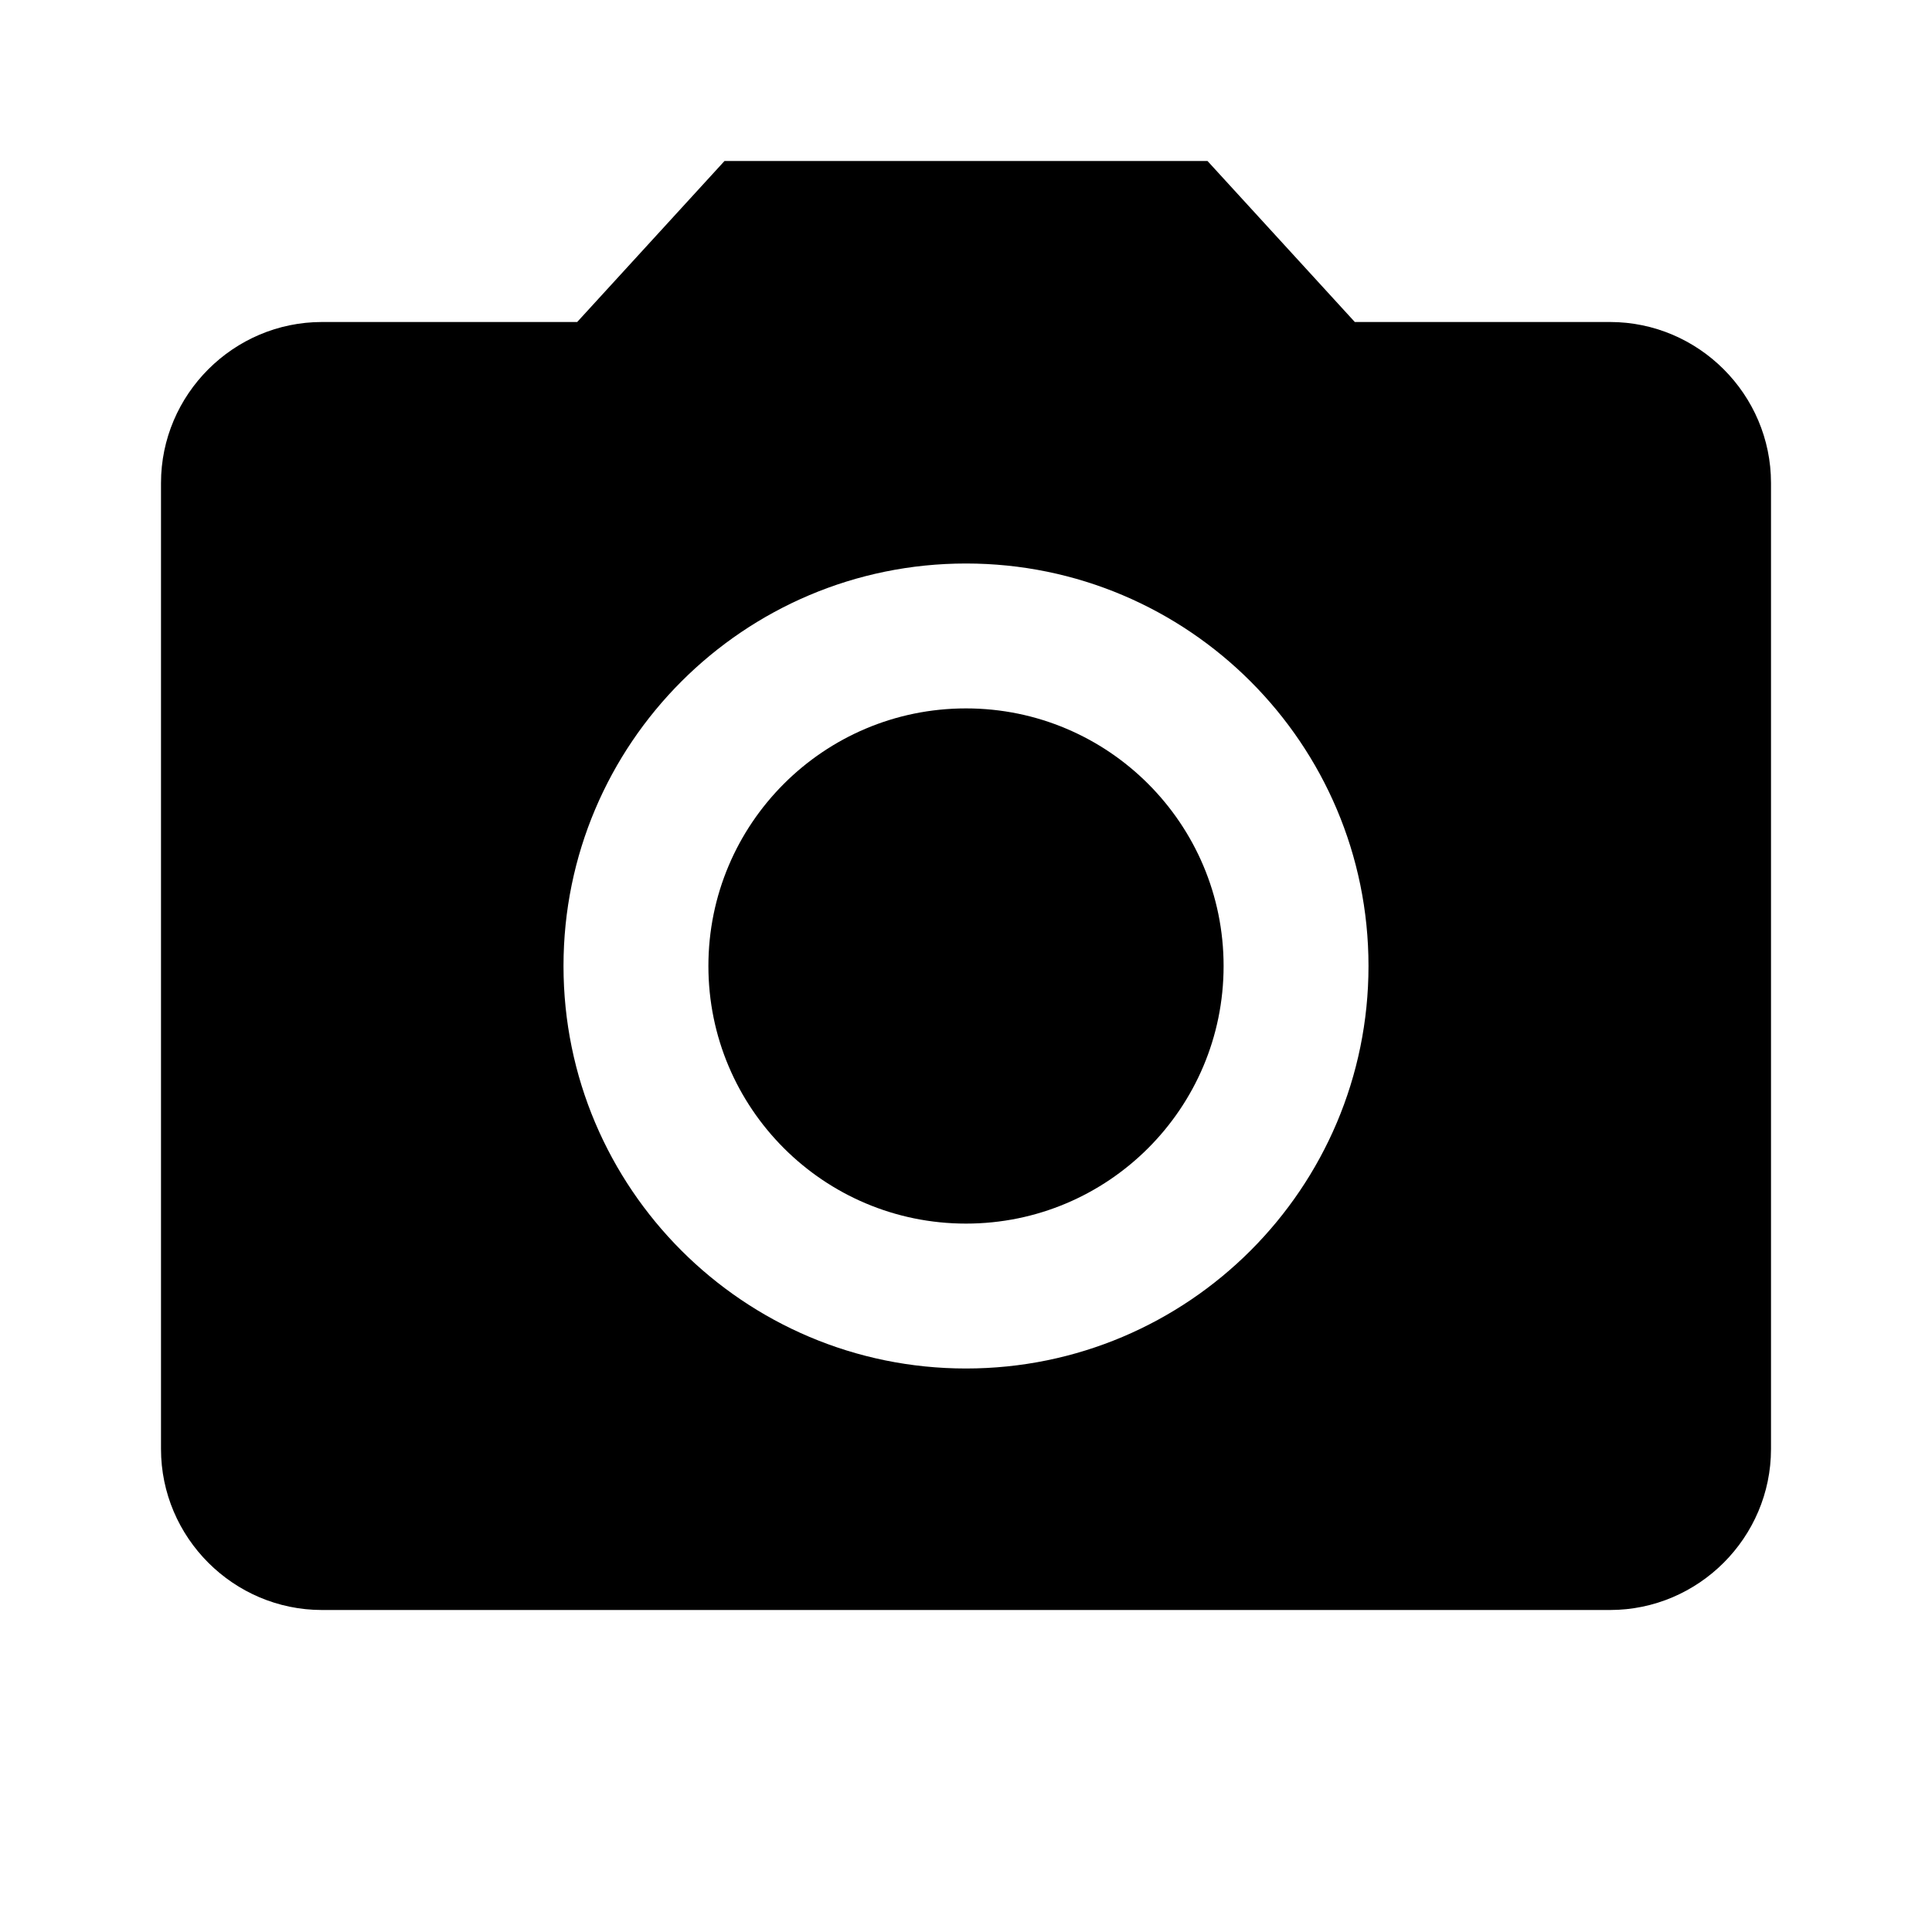
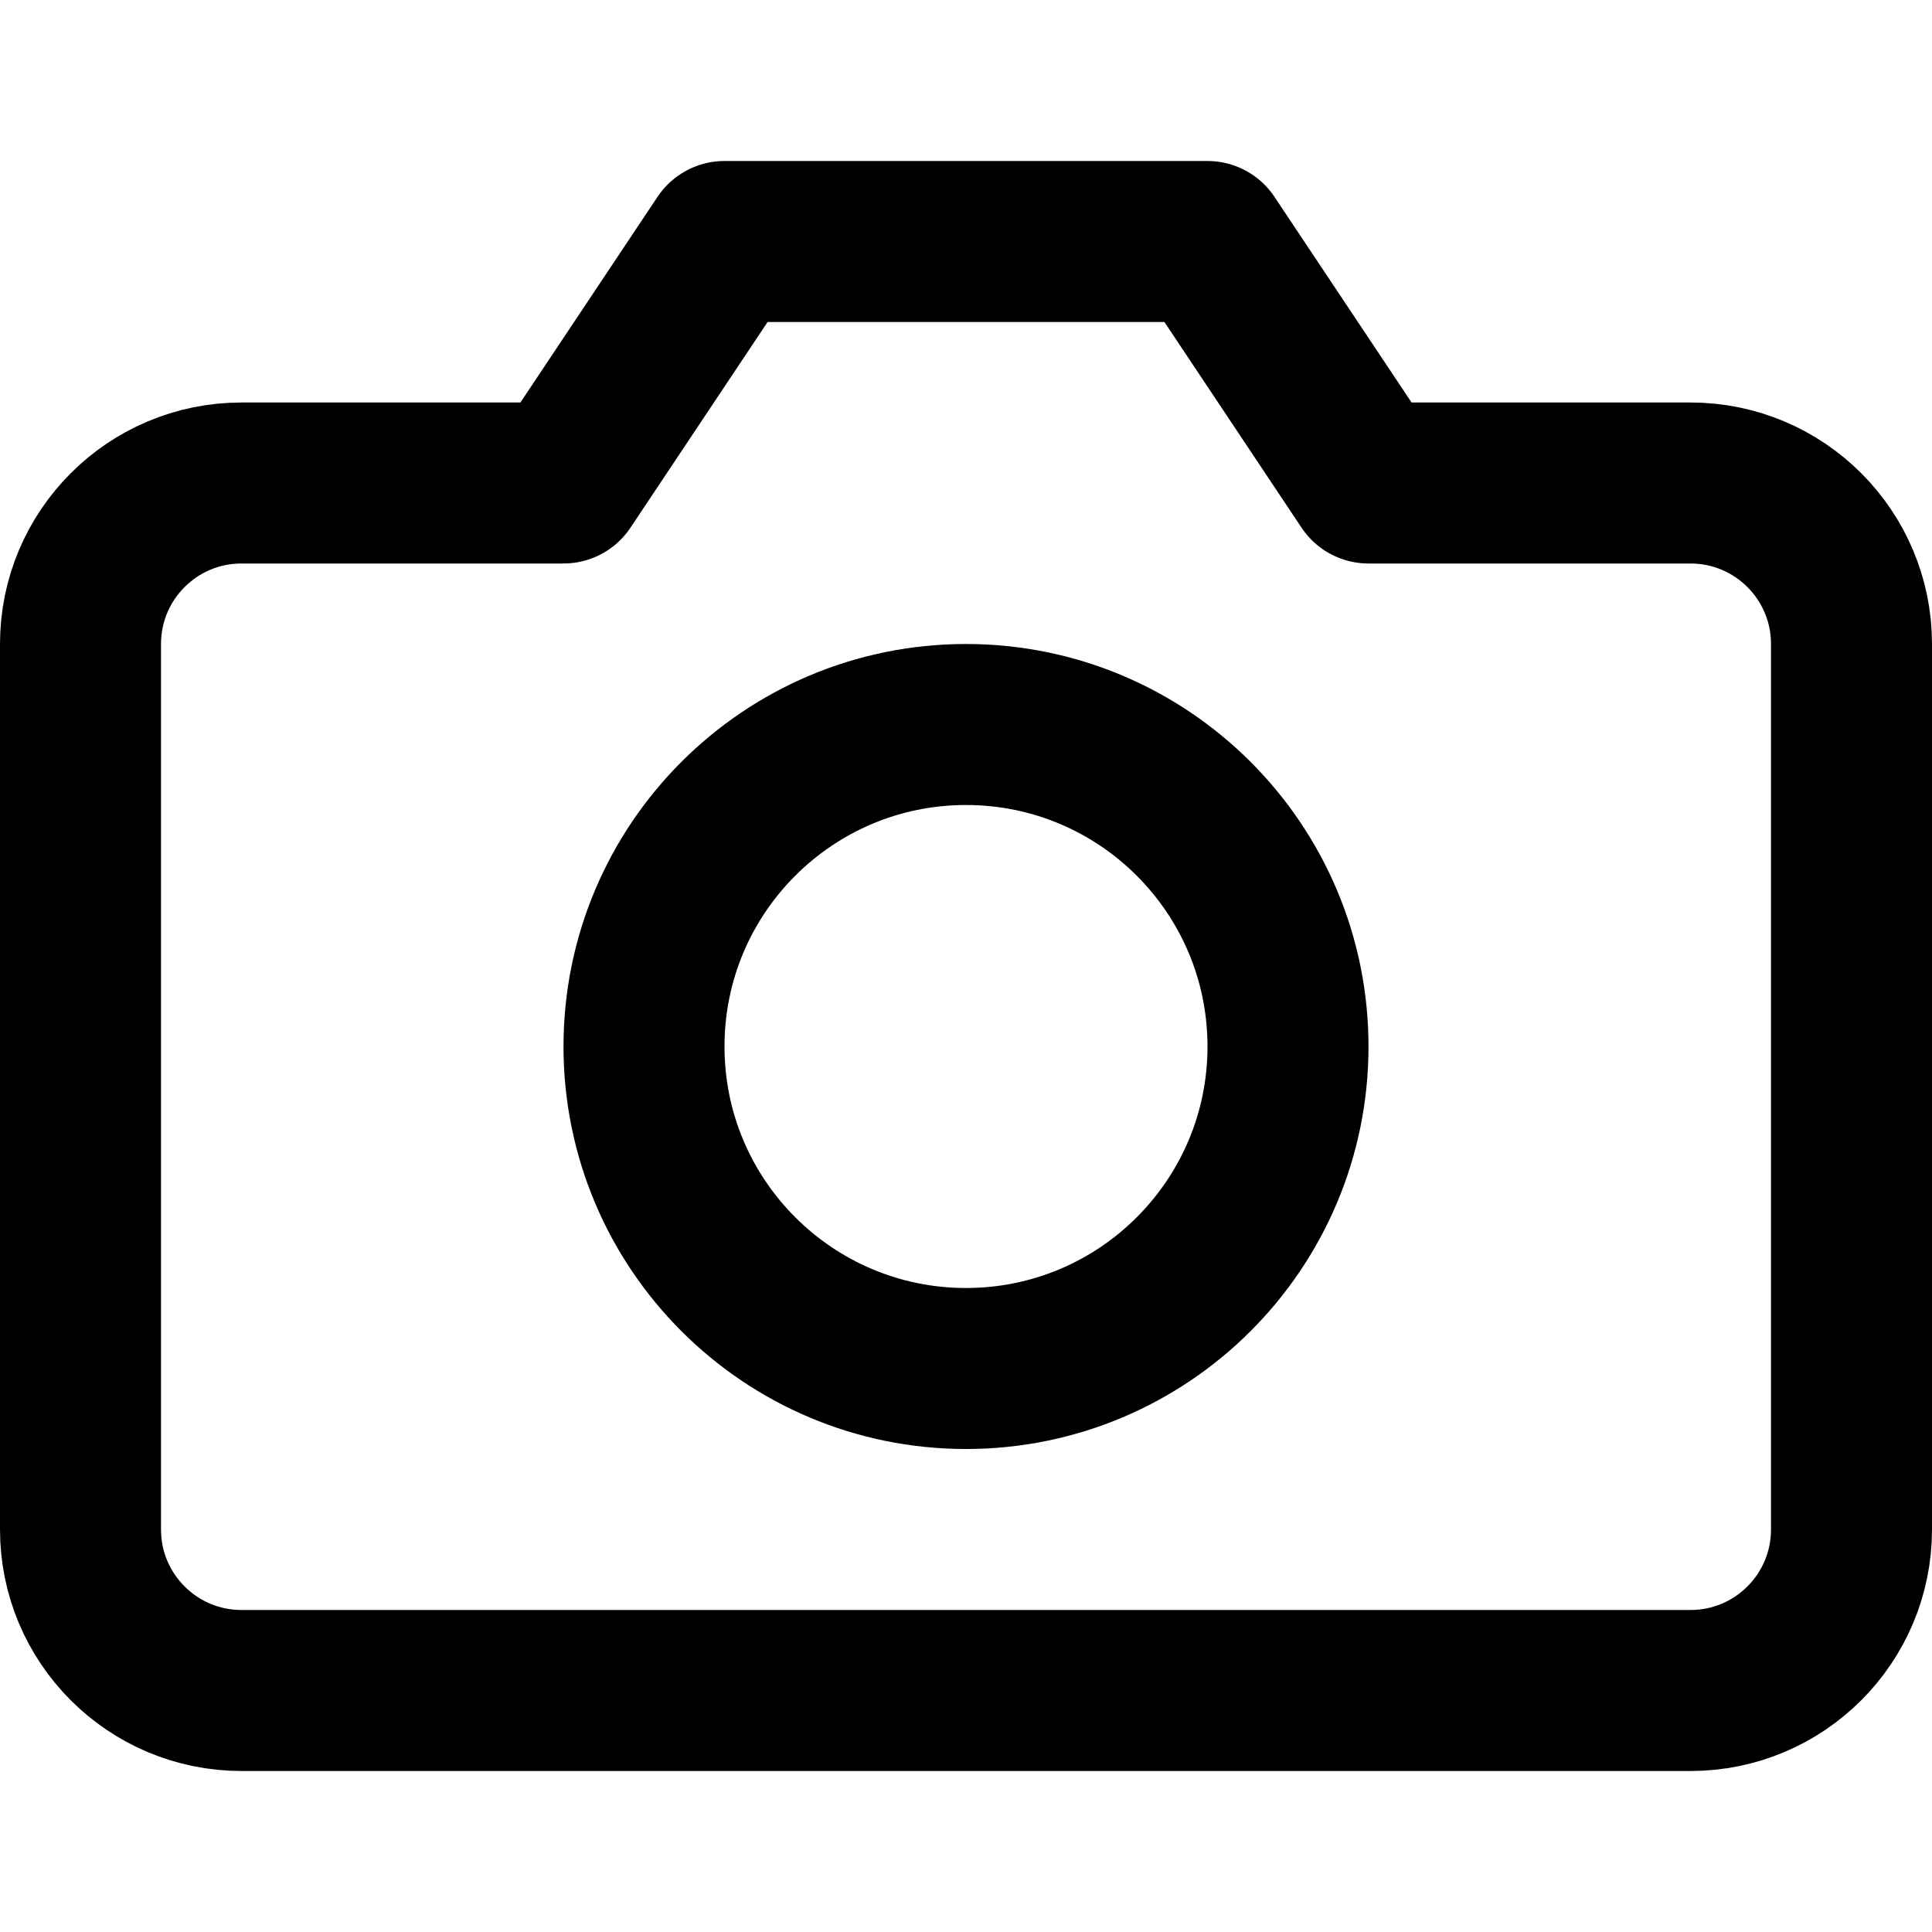
- <svg xmlns="http://www.w3.org/2000/svg" viewBox="0 0 24 24">
-   <g shape-rendering="geometricPrecision" fill-rule="evenodd" clip-rule="evenodd">
-     <circle cx="12" cy="12" r="3.2" />
-     <path d="M9 2l-1.83 2h-3.17c-1.1 0-2 .9-2 2v12c0 1.1.9 2 2 2h16c1.1 0 2-.9 2-2v-12c0-1.1-.9-2-2-2h-3.17l-1.83-2h-6zm3 15c-2.76 0-5-2.24-5-5s2.24-5 5-5 5 2.24 5 5-2.24 5-5 5z" />
-     <path d="M0 0h24v24h-24z" fill="none" />
-   </g>
+ <svg xmlns="http://www.w3.org/2000/svg" width="40" height="40" viewBox="0 0 24 24" fill="none" stroke="currentColor" stroke-width="2" stroke-linecap="round" stroke-linejoin="round" class="feather feather-camera">
+   <path d="M23 19a2 2 0 0 1-2 2H3a2 2 0 0 1-2-2V8a2 2 0 0 1 2-2h4l2-3h6l2 3h4a2 2 0 0 1 2 2z" />
+   <circle cx="12" cy="13" r="4" />
</svg>
